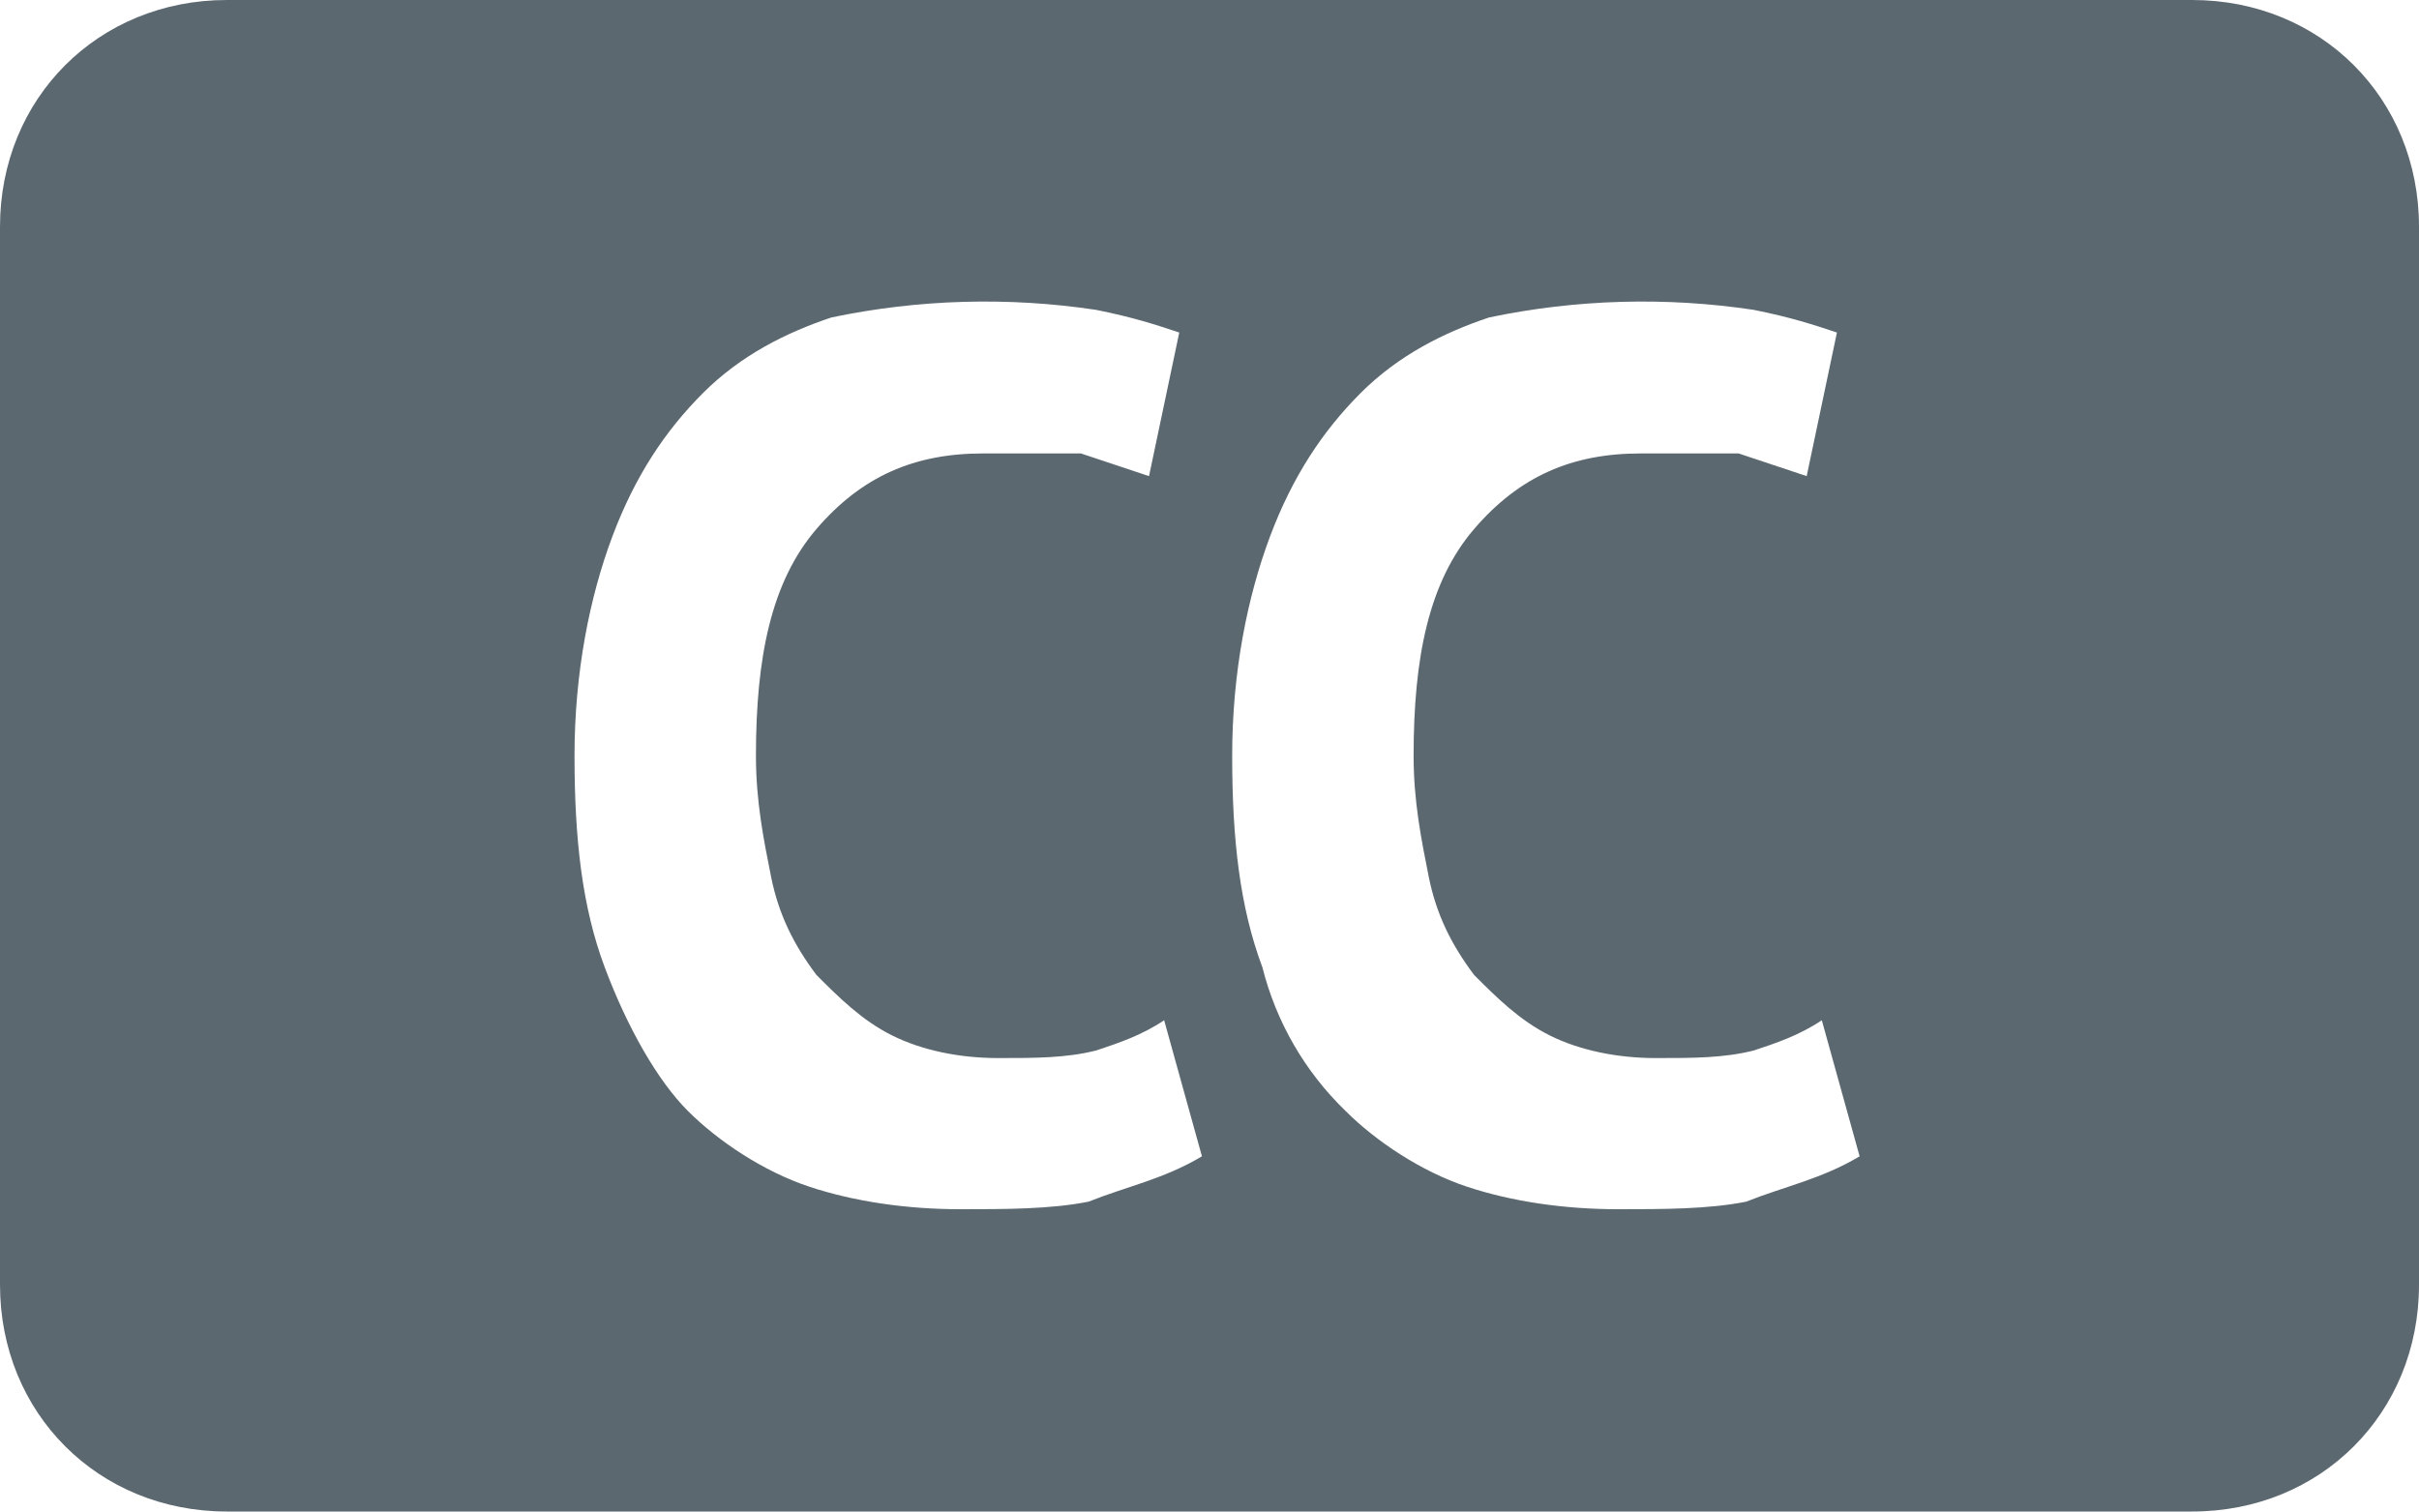
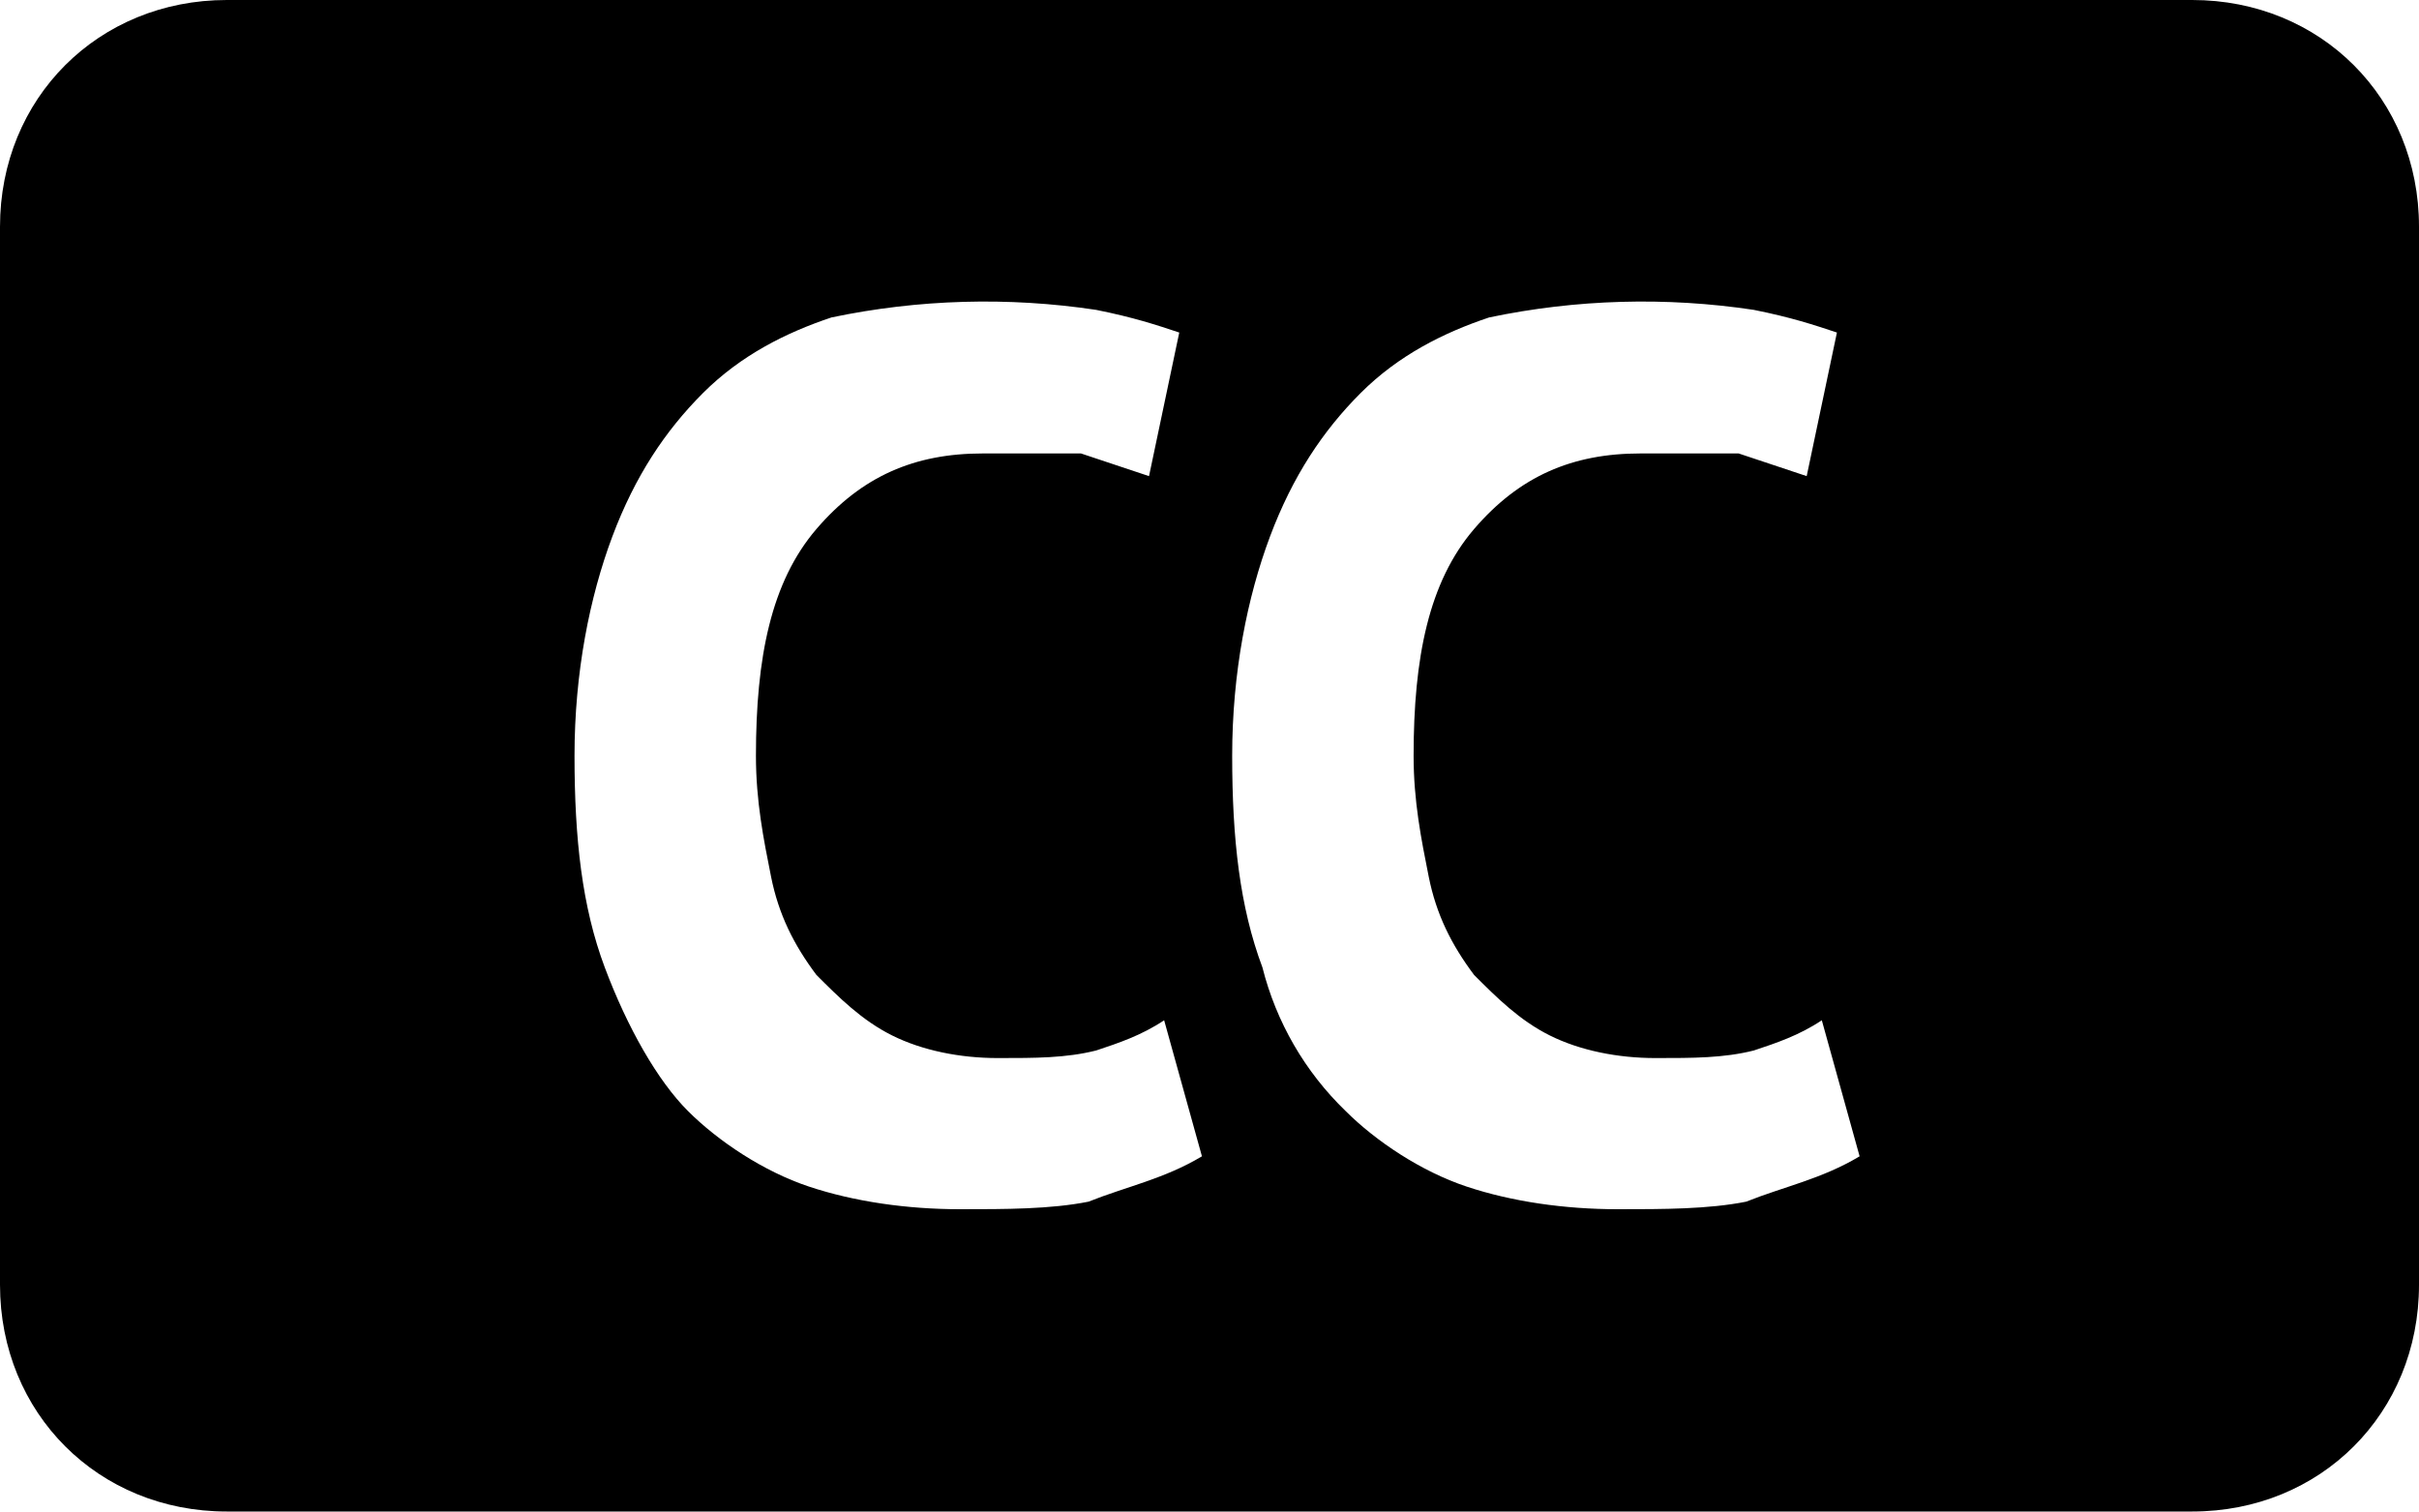
- <svg xmlns="http://www.w3.org/2000/svg" width="32" height="20" fill="none">
-   <path d="M29 0H3C1.3 0 0 1.3 0 3v14c0 1.7 1.3 3 3 3h26c1.7 0 3-1.3 3-3V3c0-1.7-1.3-3-3-3zM14.4 15.9c-.5.1-1.1.1-1.7.1-.7 0-1.4-.1-2-.3-.6-.2-1.2-.6-1.6-1-.4-.4-.8-1.1-1.1-1.9-.3-.8-.4-1.7-.4-2.8 0-1.1.2-2.1.5-2.9.3-.8.7-1.4 1.2-1.9s1.1-.8 1.7-1a9.9 9.9 0 013.5-.1c.5.1.8.2 1.1.3l-.4 1.9-.9-.3H13c-.9 0-1.6.3-2.2 1-.6.7-.8 1.7-.8 3 0 .6.1 1.1.2 1.6s.3.9.6 1.3c.3.3.6.6 1 .8.4.2.9.3 1.4.3.5 0 .9 0 1.3-.1.3-.1.6-.2.9-.4l.5 1.8c-.5.3-1 .4-1.5.6zm8.7 0c-.5.1-1.1.1-1.7.1-.7 0-1.4-.1-2-.3-.6-.2-1.2-.6-1.6-1a4 4 0 01-1.1-1.9c-.3-.8-.4-1.7-.4-2.8 0-1.1.2-2.1.5-2.9.3-.8.7-1.4 1.2-1.9s1.1-.8 1.7-1a9.9 9.9 0 013.5-.1c.5.1.8.2 1.1.3l-.4 1.9L23 6h-1.3c-.9 0-1.6.3-2.2 1-.6.7-.8 1.7-.8 3 0 .6.1 1.1.2 1.6s.3.9.6 1.3c.3.3.6.6 1 .8.4.2.9.3 1.4.3.5 0 .9 0 1.3-.1.3-.1.6-.2.9-.4l.5 1.8c-.5.3-1 .4-1.5.6z" fill="#5C6870" />
+ <svg xmlns="http://www.w3.org/2000/svg" width="32" height="20">
+   <path d="M29 0H3C1.3 0 0 1.3 0 3v14c0 1.7 1.3 3 3 3h26c1.7 0 3-1.3 3-3V3c0-1.7-1.3-3-3-3zM14.4 15.9c-.5.1-1.1.1-1.7.1-.7 0-1.4-.1-2-.3-.6-.2-1.2-.6-1.6-1-.4-.4-.8-1.1-1.1-1.9-.3-.8-.4-1.7-.4-2.8 0-1.1.2-2.1.5-2.9.3-.8.7-1.4 1.2-1.9s1.1-.8 1.7-1a9.9 9.9 0 013.5-.1c.5.1.8.2 1.1.3l-.4 1.9-.9-.3H13c-.9 0-1.6.3-2.2 1-.6.7-.8 1.7-.8 3 0 .6.1 1.1.2 1.6s.3.9.6 1.3c.3.3.6.6 1 .8.4.2.9.3 1.4.3.5 0 .9 0 1.3-.1.3-.1.6-.2.9-.4l.5 1.8c-.5.3-1 .4-1.5.6zm8.7 0c-.5.1-1.1.1-1.7.1-.7 0-1.4-.1-2-.3-.6-.2-1.2-.6-1.6-1a4 4 0 01-1.1-1.9c-.3-.8-.4-1.7-.4-2.8 0-1.1.2-2.1.5-2.9.3-.8.7-1.4 1.2-1.9s1.1-.8 1.7-1a9.9 9.9 0 013.5-.1c.5.1.8.2 1.1.3l-.4 1.9L23 6h-1.3c-.9 0-1.6.3-2.2 1-.6.7-.8 1.7-.8 3 0 .6.1 1.1.2 1.6s.3.9.6 1.3c.3.3.6.6 1 .8.4.2.9.3 1.4.3.5 0 .9 0 1.3-.1.3-.1.6-.2.9-.4l.5 1.8c-.5.3-1 .4-1.5.6z" />
</svg>
